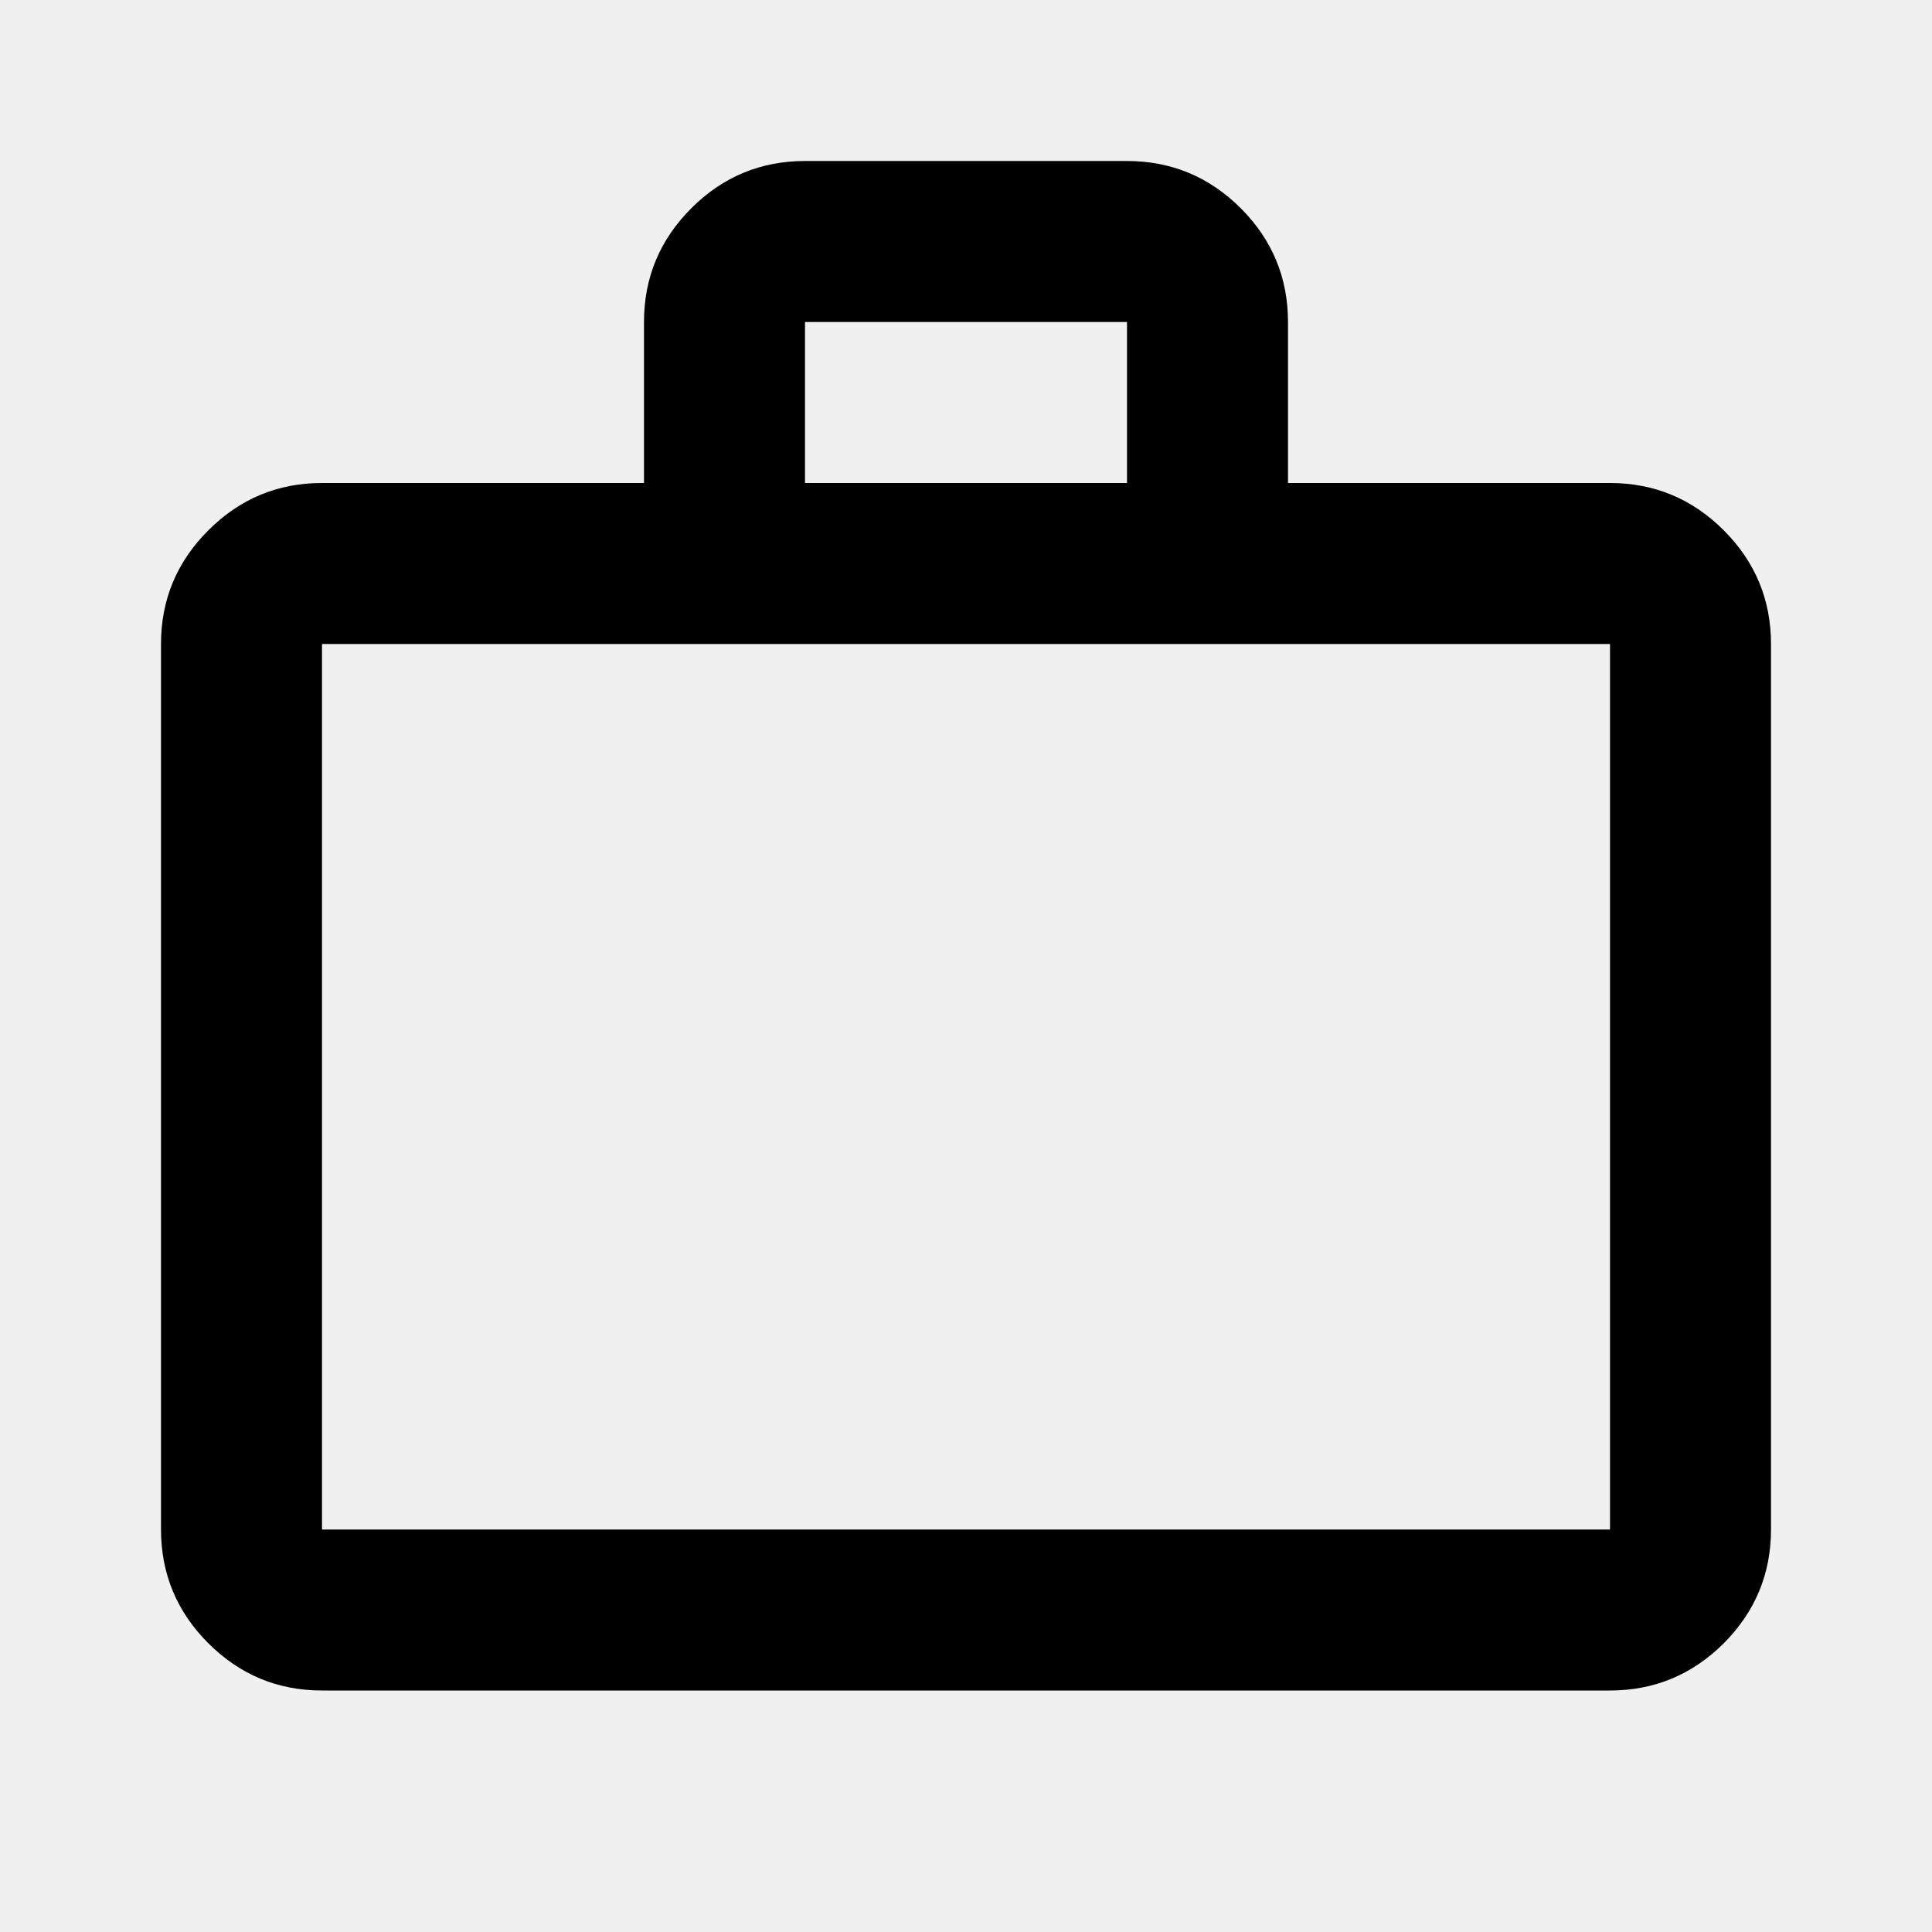
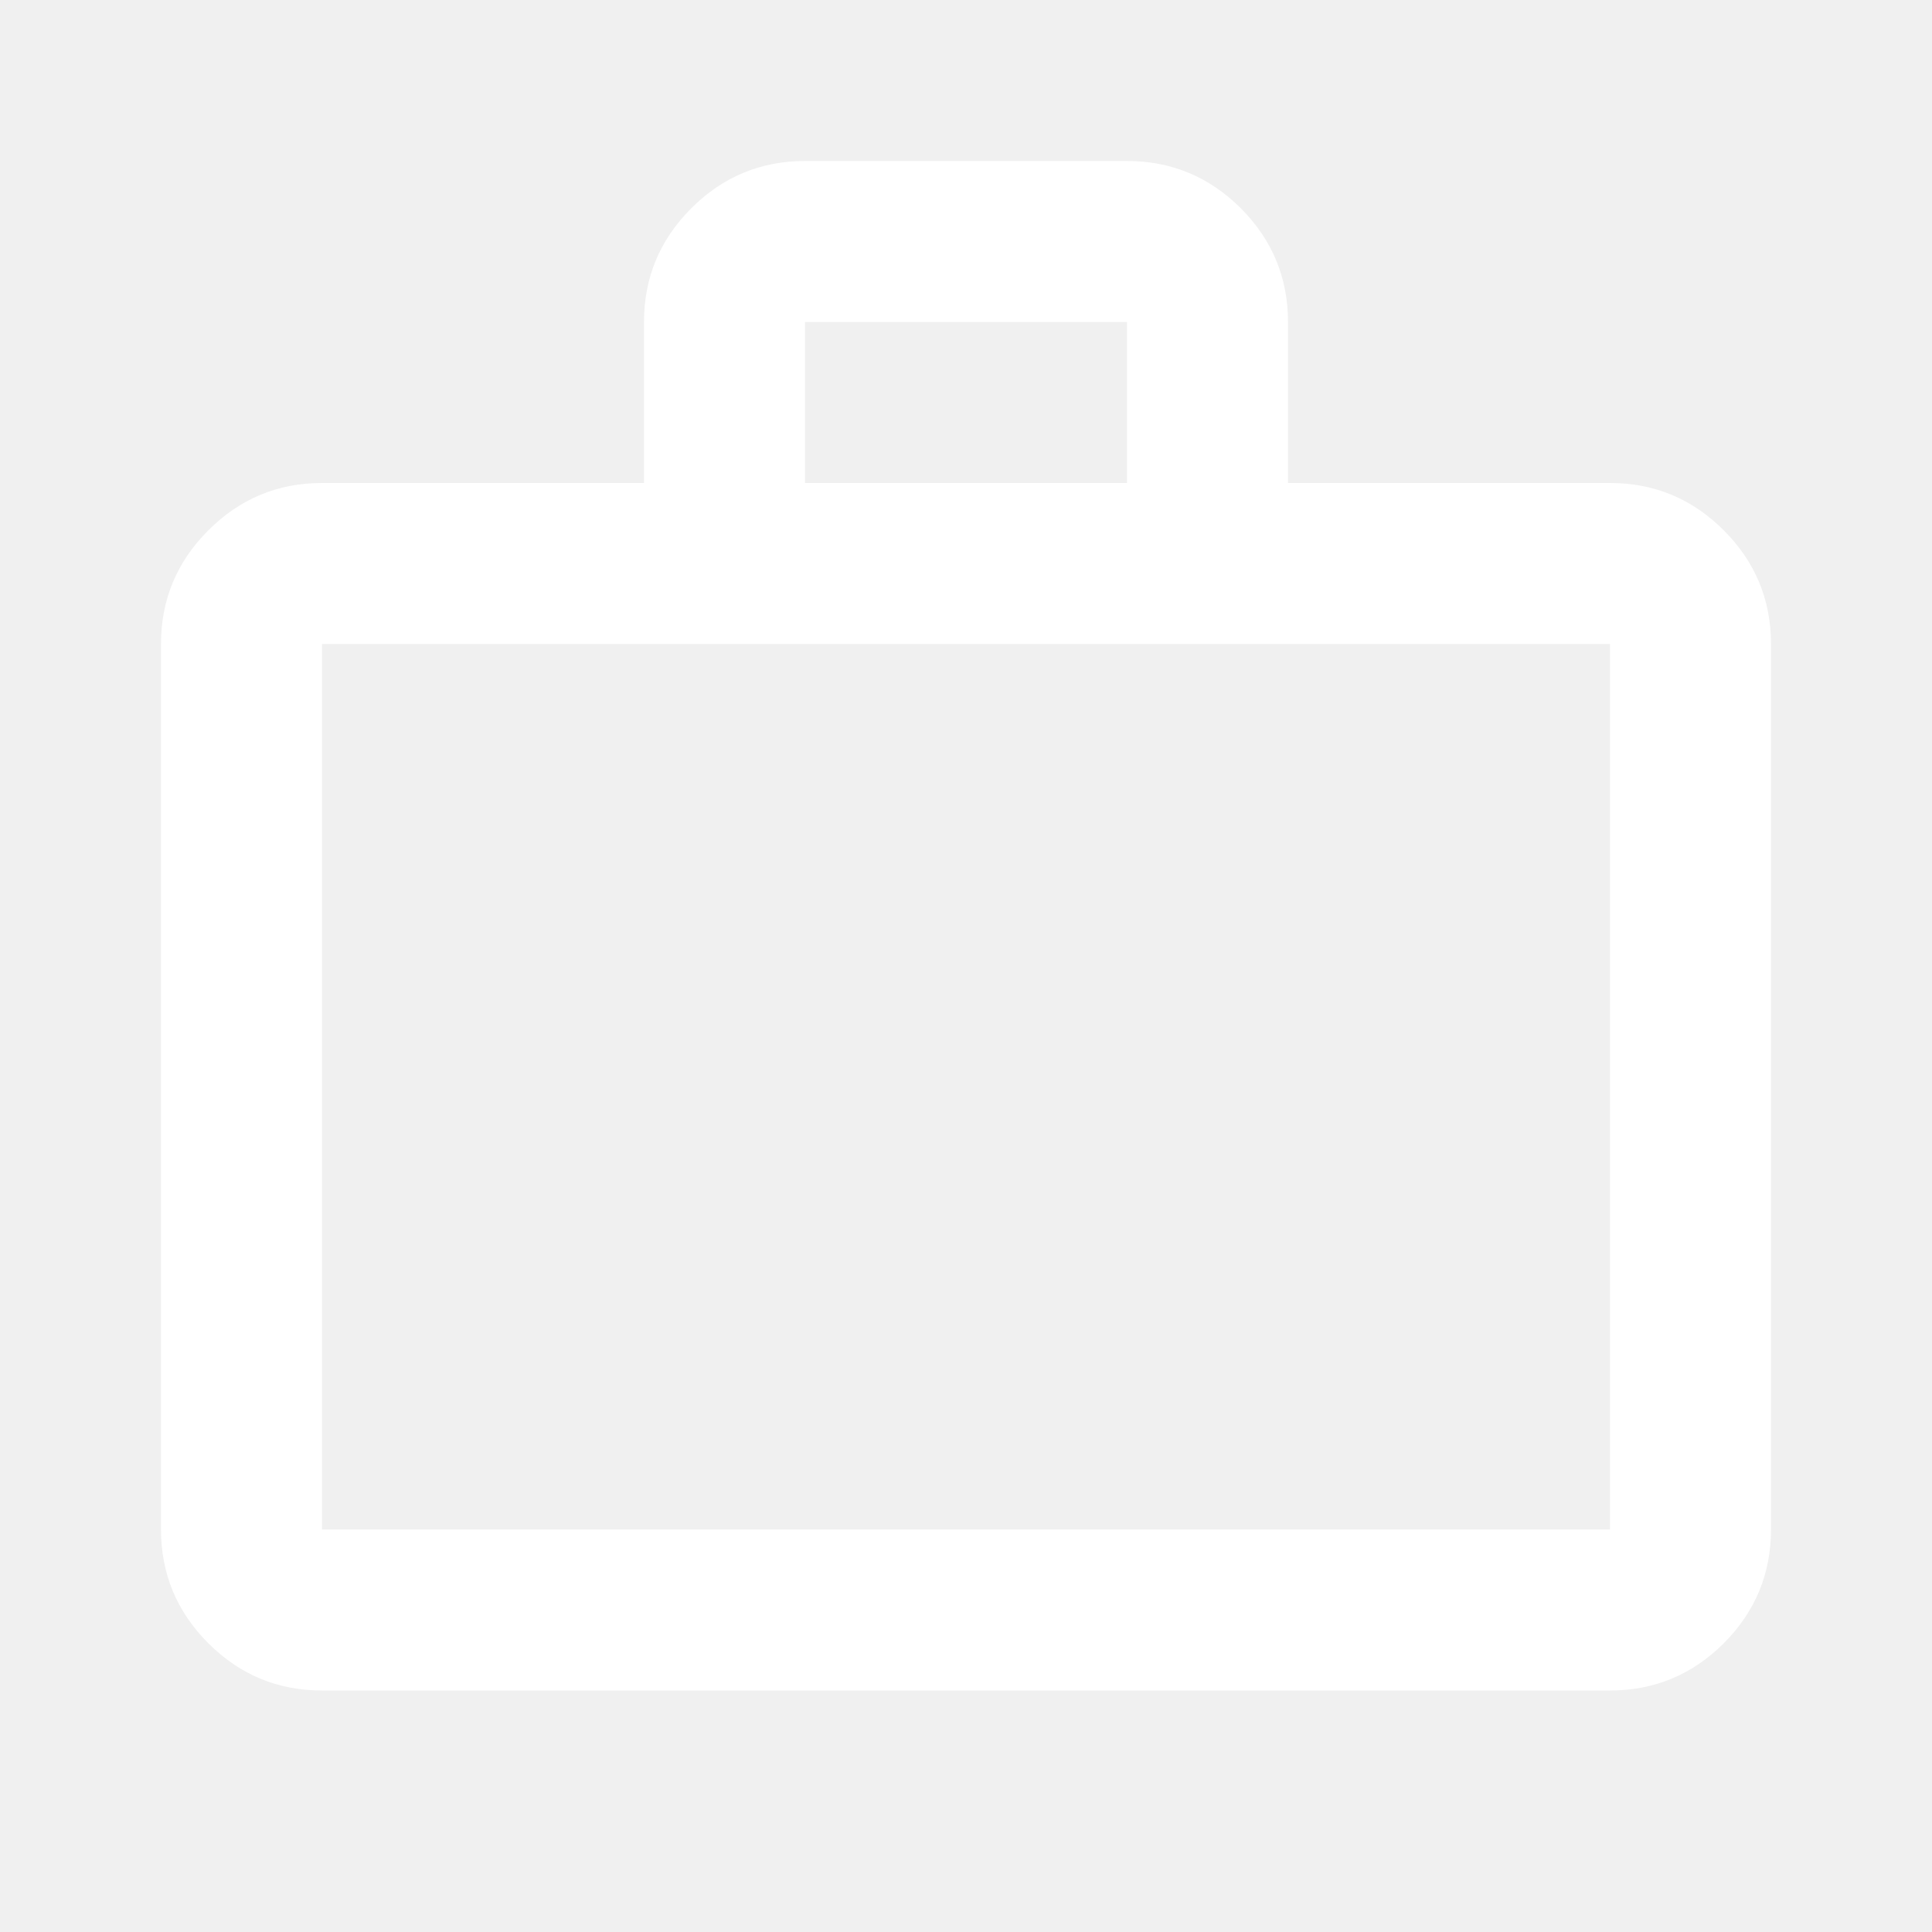
<svg xmlns="http://www.w3.org/2000/svg" width="18" height="18" viewBox="0 0 18 18" fill="none">
  <g id="Group 429">
    <g id="material-symbols:work-outline">
-       <path id="Vector" d="M3 15.75C2.587 15.75 2.235 15.603 1.941 15.31C1.647 15.016 1.5 14.662 1.5 14.25V6C1.5 5.588 1.647 5.234 1.941 4.941C2.235 4.647 2.587 4.5 3 4.5H6V3C6 2.587 6.147 2.234 6.441 1.94C6.734 1.647 7.088 1.5 7.5 1.5H10.5C10.912 1.5 11.266 1.647 11.56 1.94C11.853 2.234 12 2.587 12 3V4.5H15C15.412 4.5 15.766 4.647 16.06 4.941C16.353 5.234 16.5 5.588 16.5 6V14.25C16.5 14.662 16.353 15.016 16.06 15.31C15.766 15.603 15.412 15.75 15 15.75H3ZM3 14.25H15V6H3V14.25ZM7.5 4.5H10.5V3H7.5V4.5ZM3 14.25V6V14.25Z" fill="black" />
+       <path id="Vector" d="M3 15.75C2.587 15.75 2.235 15.603 1.941 15.31C1.647 15.016 1.5 14.662 1.5 14.25V6C1.5 5.588 1.647 5.234 1.941 4.941C2.235 4.647 2.587 4.5 3 4.5H6V3C6 2.587 6.147 2.234 6.441 1.94C6.734 1.647 7.088 1.5 7.5 1.5H10.5C10.912 1.5 11.266 1.647 11.56 1.94C11.853 2.234 12 2.587 12 3V4.5H15C15.412 4.5 15.766 4.647 16.06 4.941C16.353 5.234 16.5 5.588 16.5 6V14.25C16.5 14.662 16.353 15.016 16.06 15.31C15.766 15.603 15.412 15.75 15 15.75H3ZM3 14.25H15V6H3V14.25ZM7.5 4.5H10.5V3H7.5V4.5ZM3 14.25V6V14.25Z" fill="white" />
    </g>
  </g>
</svg>
